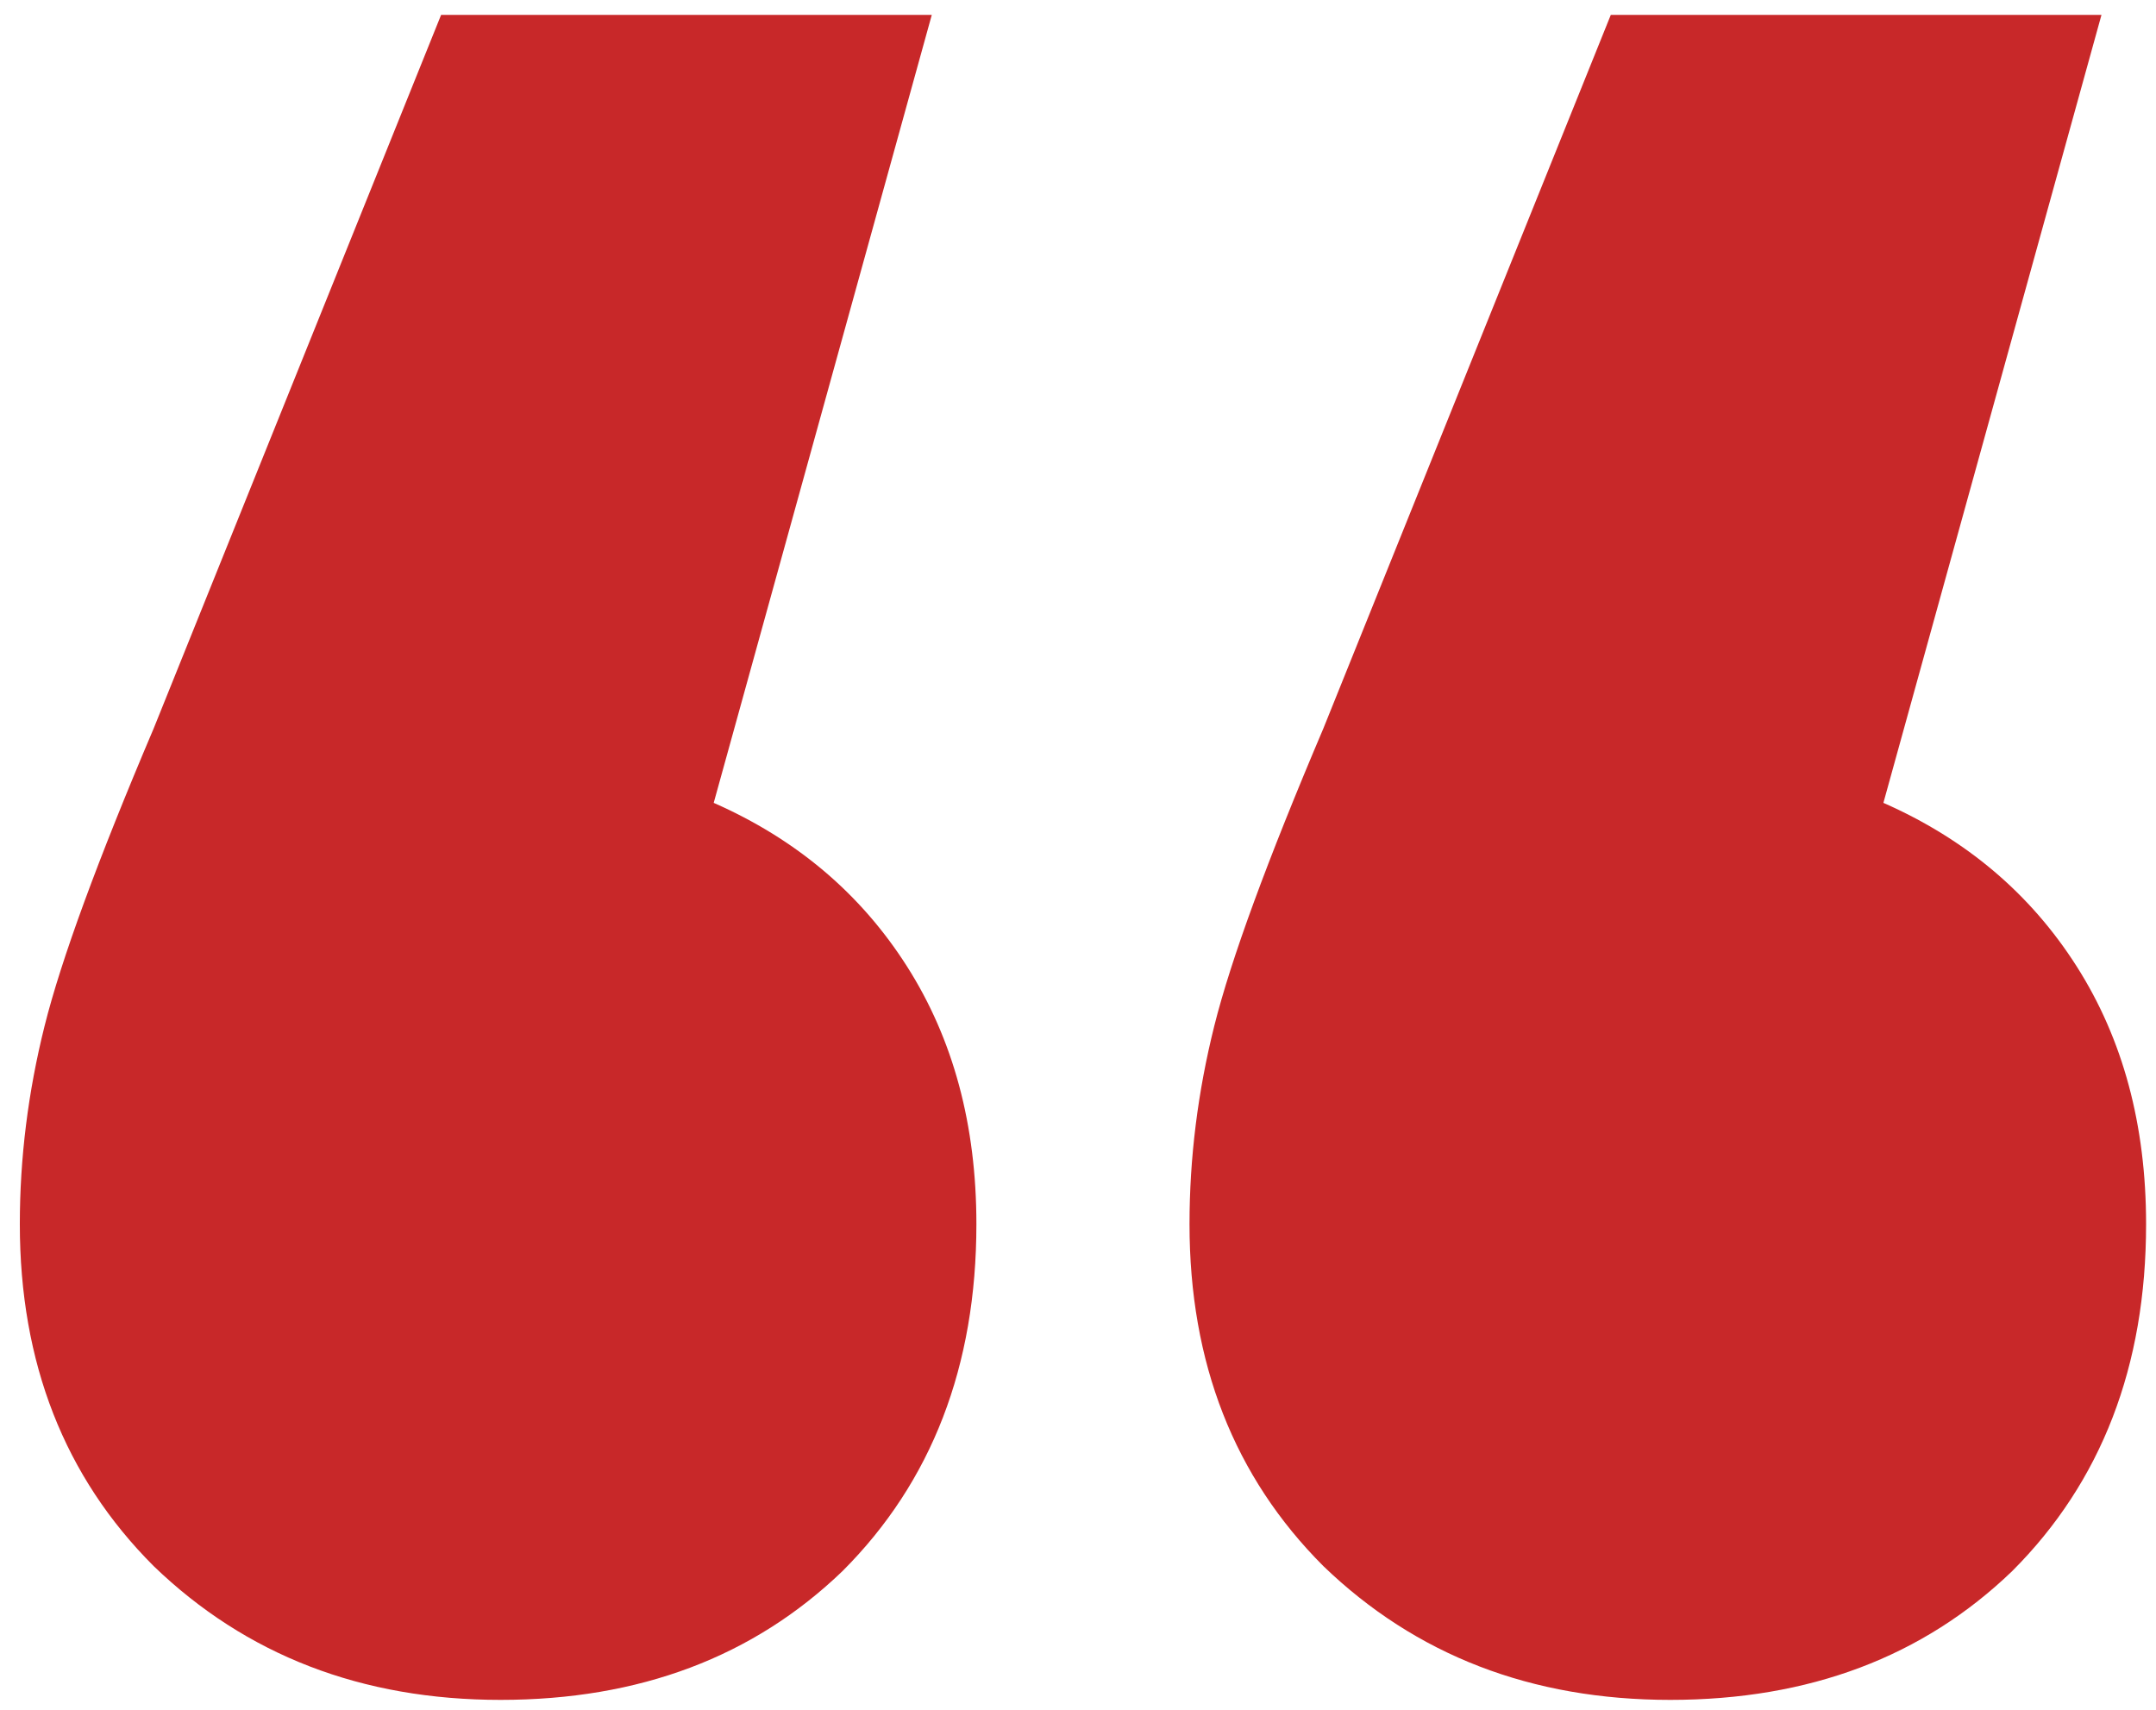
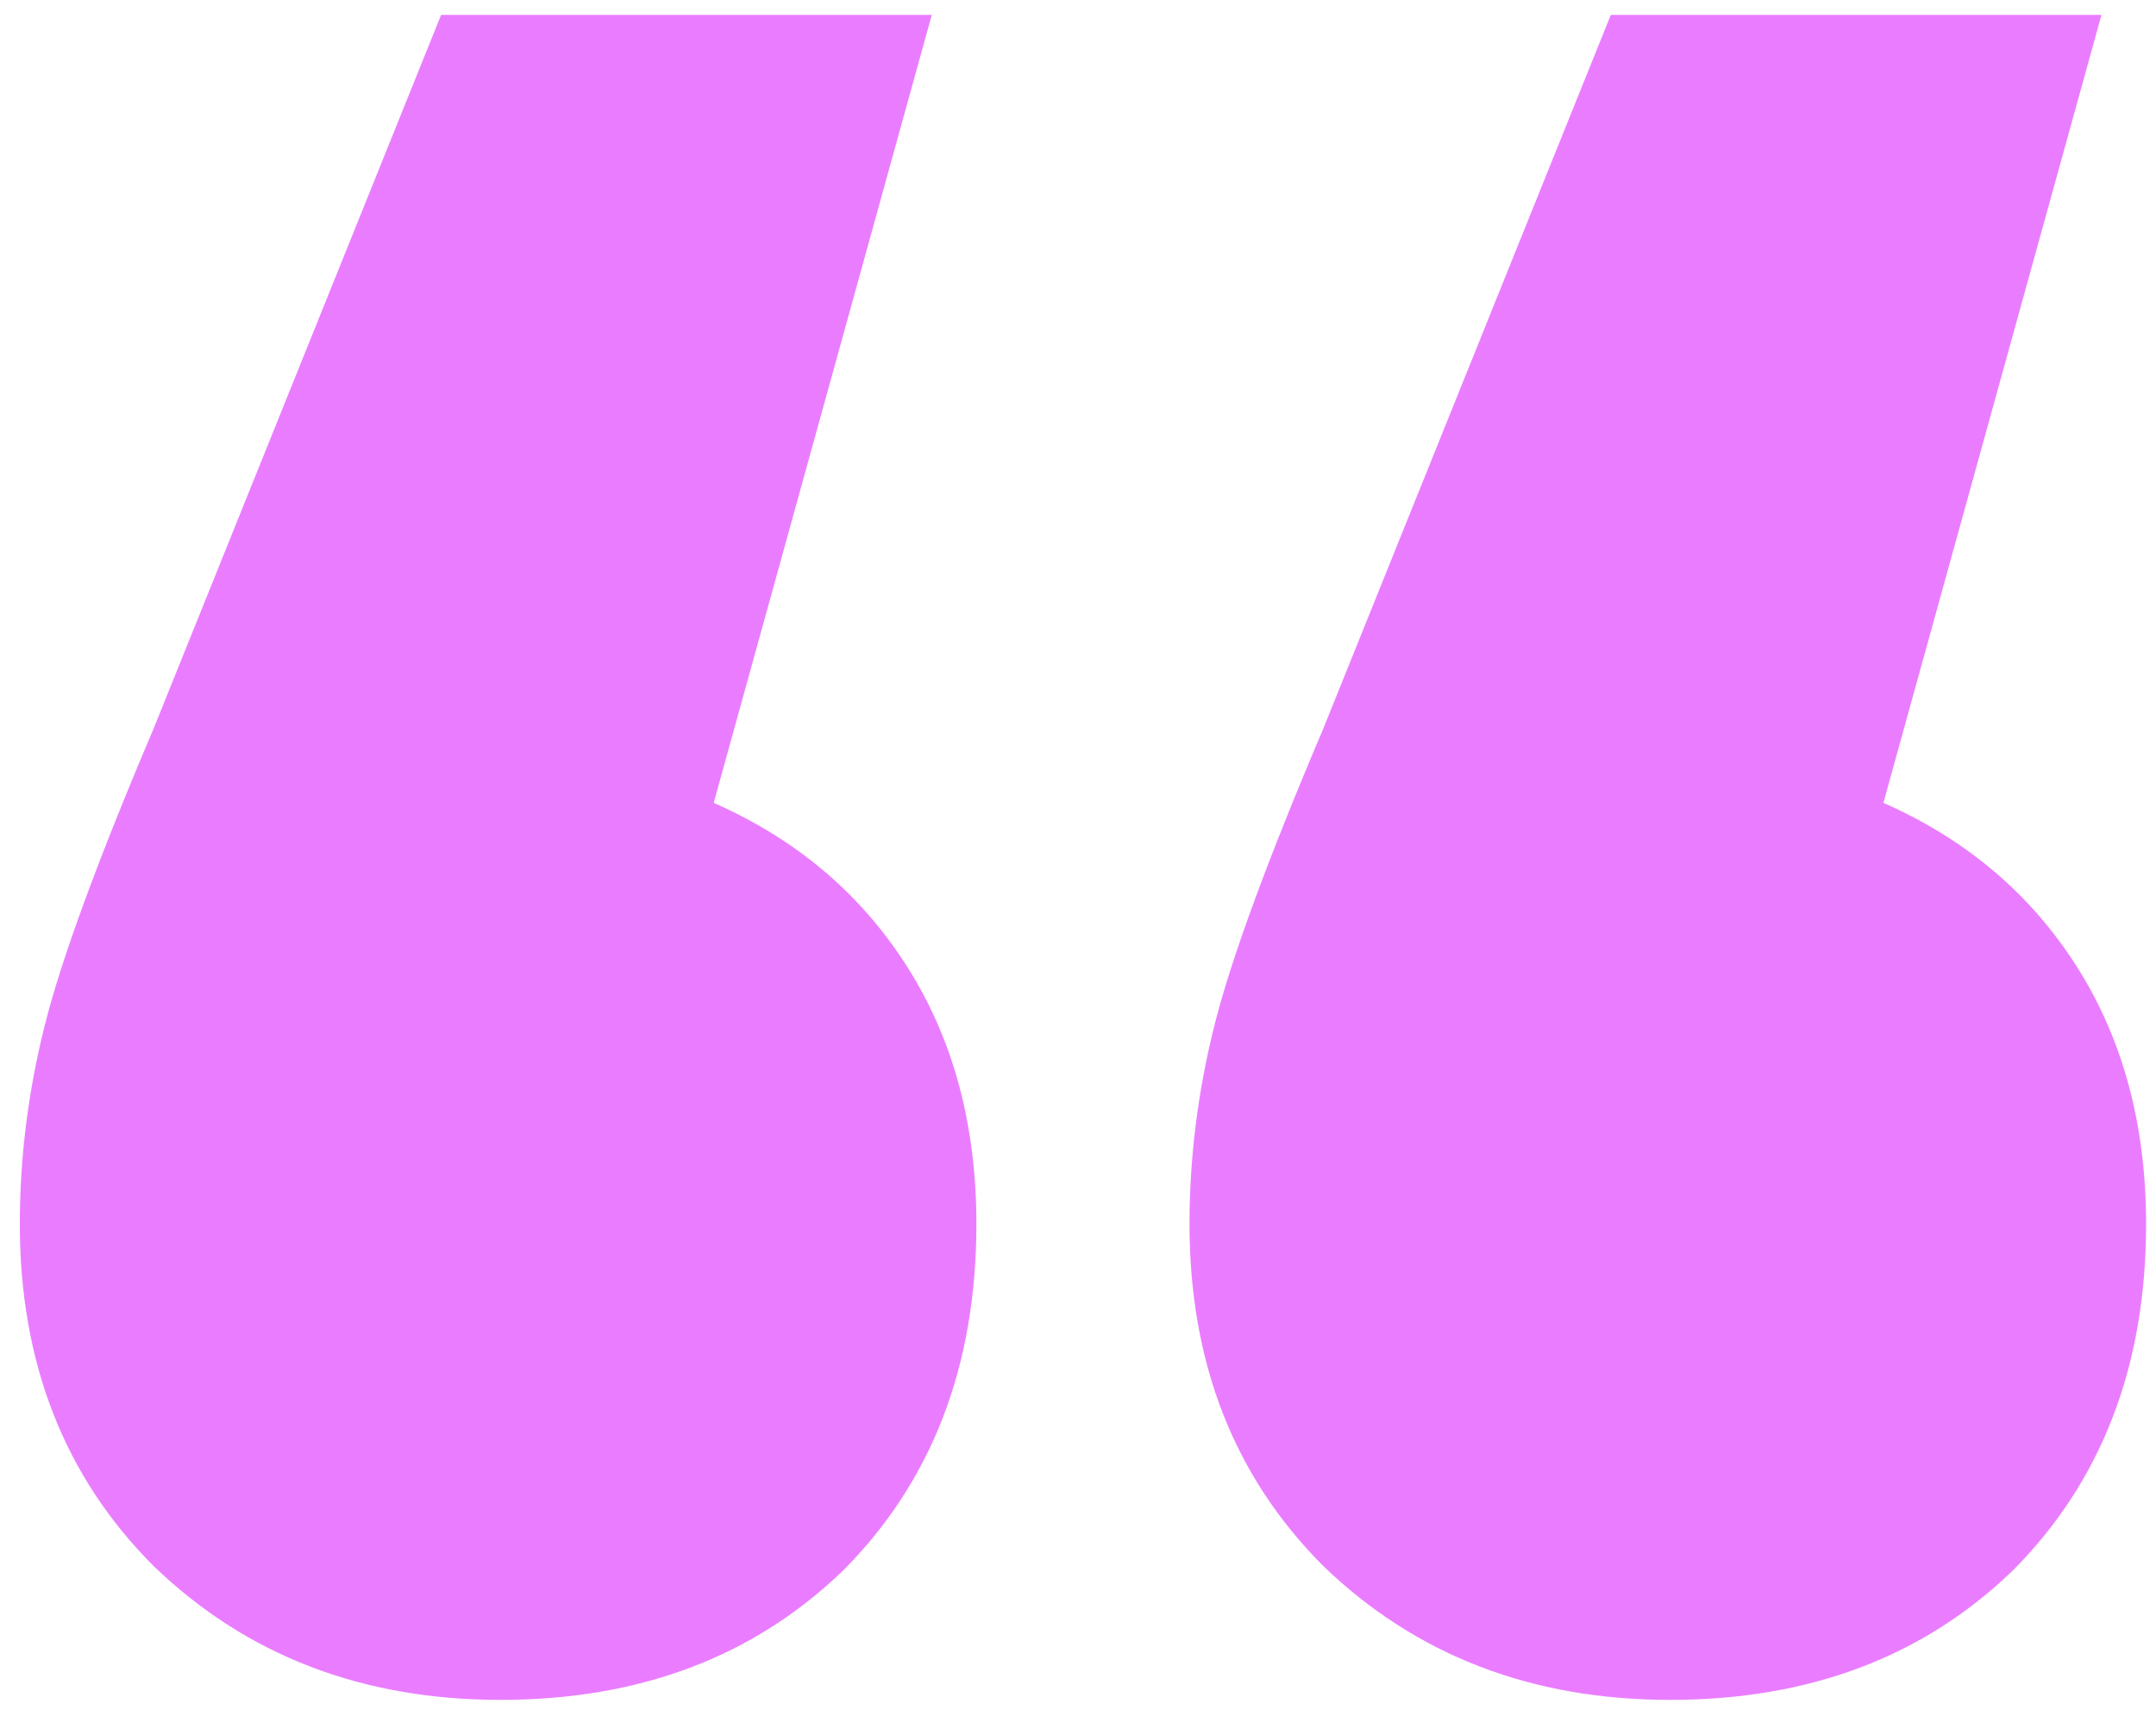
<svg xmlns="http://www.w3.org/2000/svg" width="87" height="69" viewBox="0 0 87 69" fill="none">
-   <path d="M28.8 32.4C32.133 33.867 34.733 36.067 36.6 39C38.467 41.933 39.4 45.4 39.4 49.4C39.4 55.133 37.6 59.8 34 63.4C30.4 66.867 25.8 68.6 20.2 68.6C14.6 68.6 9.933 66.8 6.2 63.2C2.6 59.6 0.8 55 0.8 49.4C0.8 46.733 1.133 44.067 1.8 41.4C2.467 38.733 3.933 34.733 6.2 29.4L17.8 0.6H37.6L28.8 32.4ZM76 32.4C79.333 33.867 81.933 36.067 83.8 39C85.667 41.933 86.6 45.4 86.6 49.4C86.6 55.133 84.8 59.8 81.2 63.4C77.6 66.867 73 68.6 67.4 68.6C61.8 68.6 57.133 66.8 53.4 63.2C49.8 59.6 48 55 48 49.4C48 46.733 48.333 44.067 49 41.4C49.667 38.733 51.133 34.733 53.4 29.4L65 0.6H84.8L76 32.4Z" fill="#C82829" />
+   <path d="M28.8 32.4C32.133 33.867 34.733 36.067 36.6 39C38.467 41.933 39.4 45.4 39.4 49.4C39.4 55.133 37.6 59.8 34 63.4C30.4 66.867 25.8 68.6 20.2 68.6C14.6 68.6 9.933 66.8 6.2 63.2C2.6 59.6 0.8 55 0.8 49.4C0.8 46.733 1.133 44.067 1.8 41.4C2.467 38.733 3.933 34.733 6.2 29.4L17.8 0.6H37.6L28.8 32.4ZM76 32.4C79.333 33.867 81.933 36.067 83.8 39C85.667 41.933 86.6 45.4 86.6 49.4C86.6 55.133 84.8 59.8 81.2 63.4C77.6 66.867 73 68.6 67.4 68.6C61.8 68.6 57.133 66.8 53.4 63.2C49.8 59.6 48 55 48 49.4C48 46.733 48.333 44.067 49 41.4C49.667 38.733 51.133 34.733 53.4 29.4L65 0.6H84.8L76 32.4Z" fill="#EA7DFF" />
</svg>
